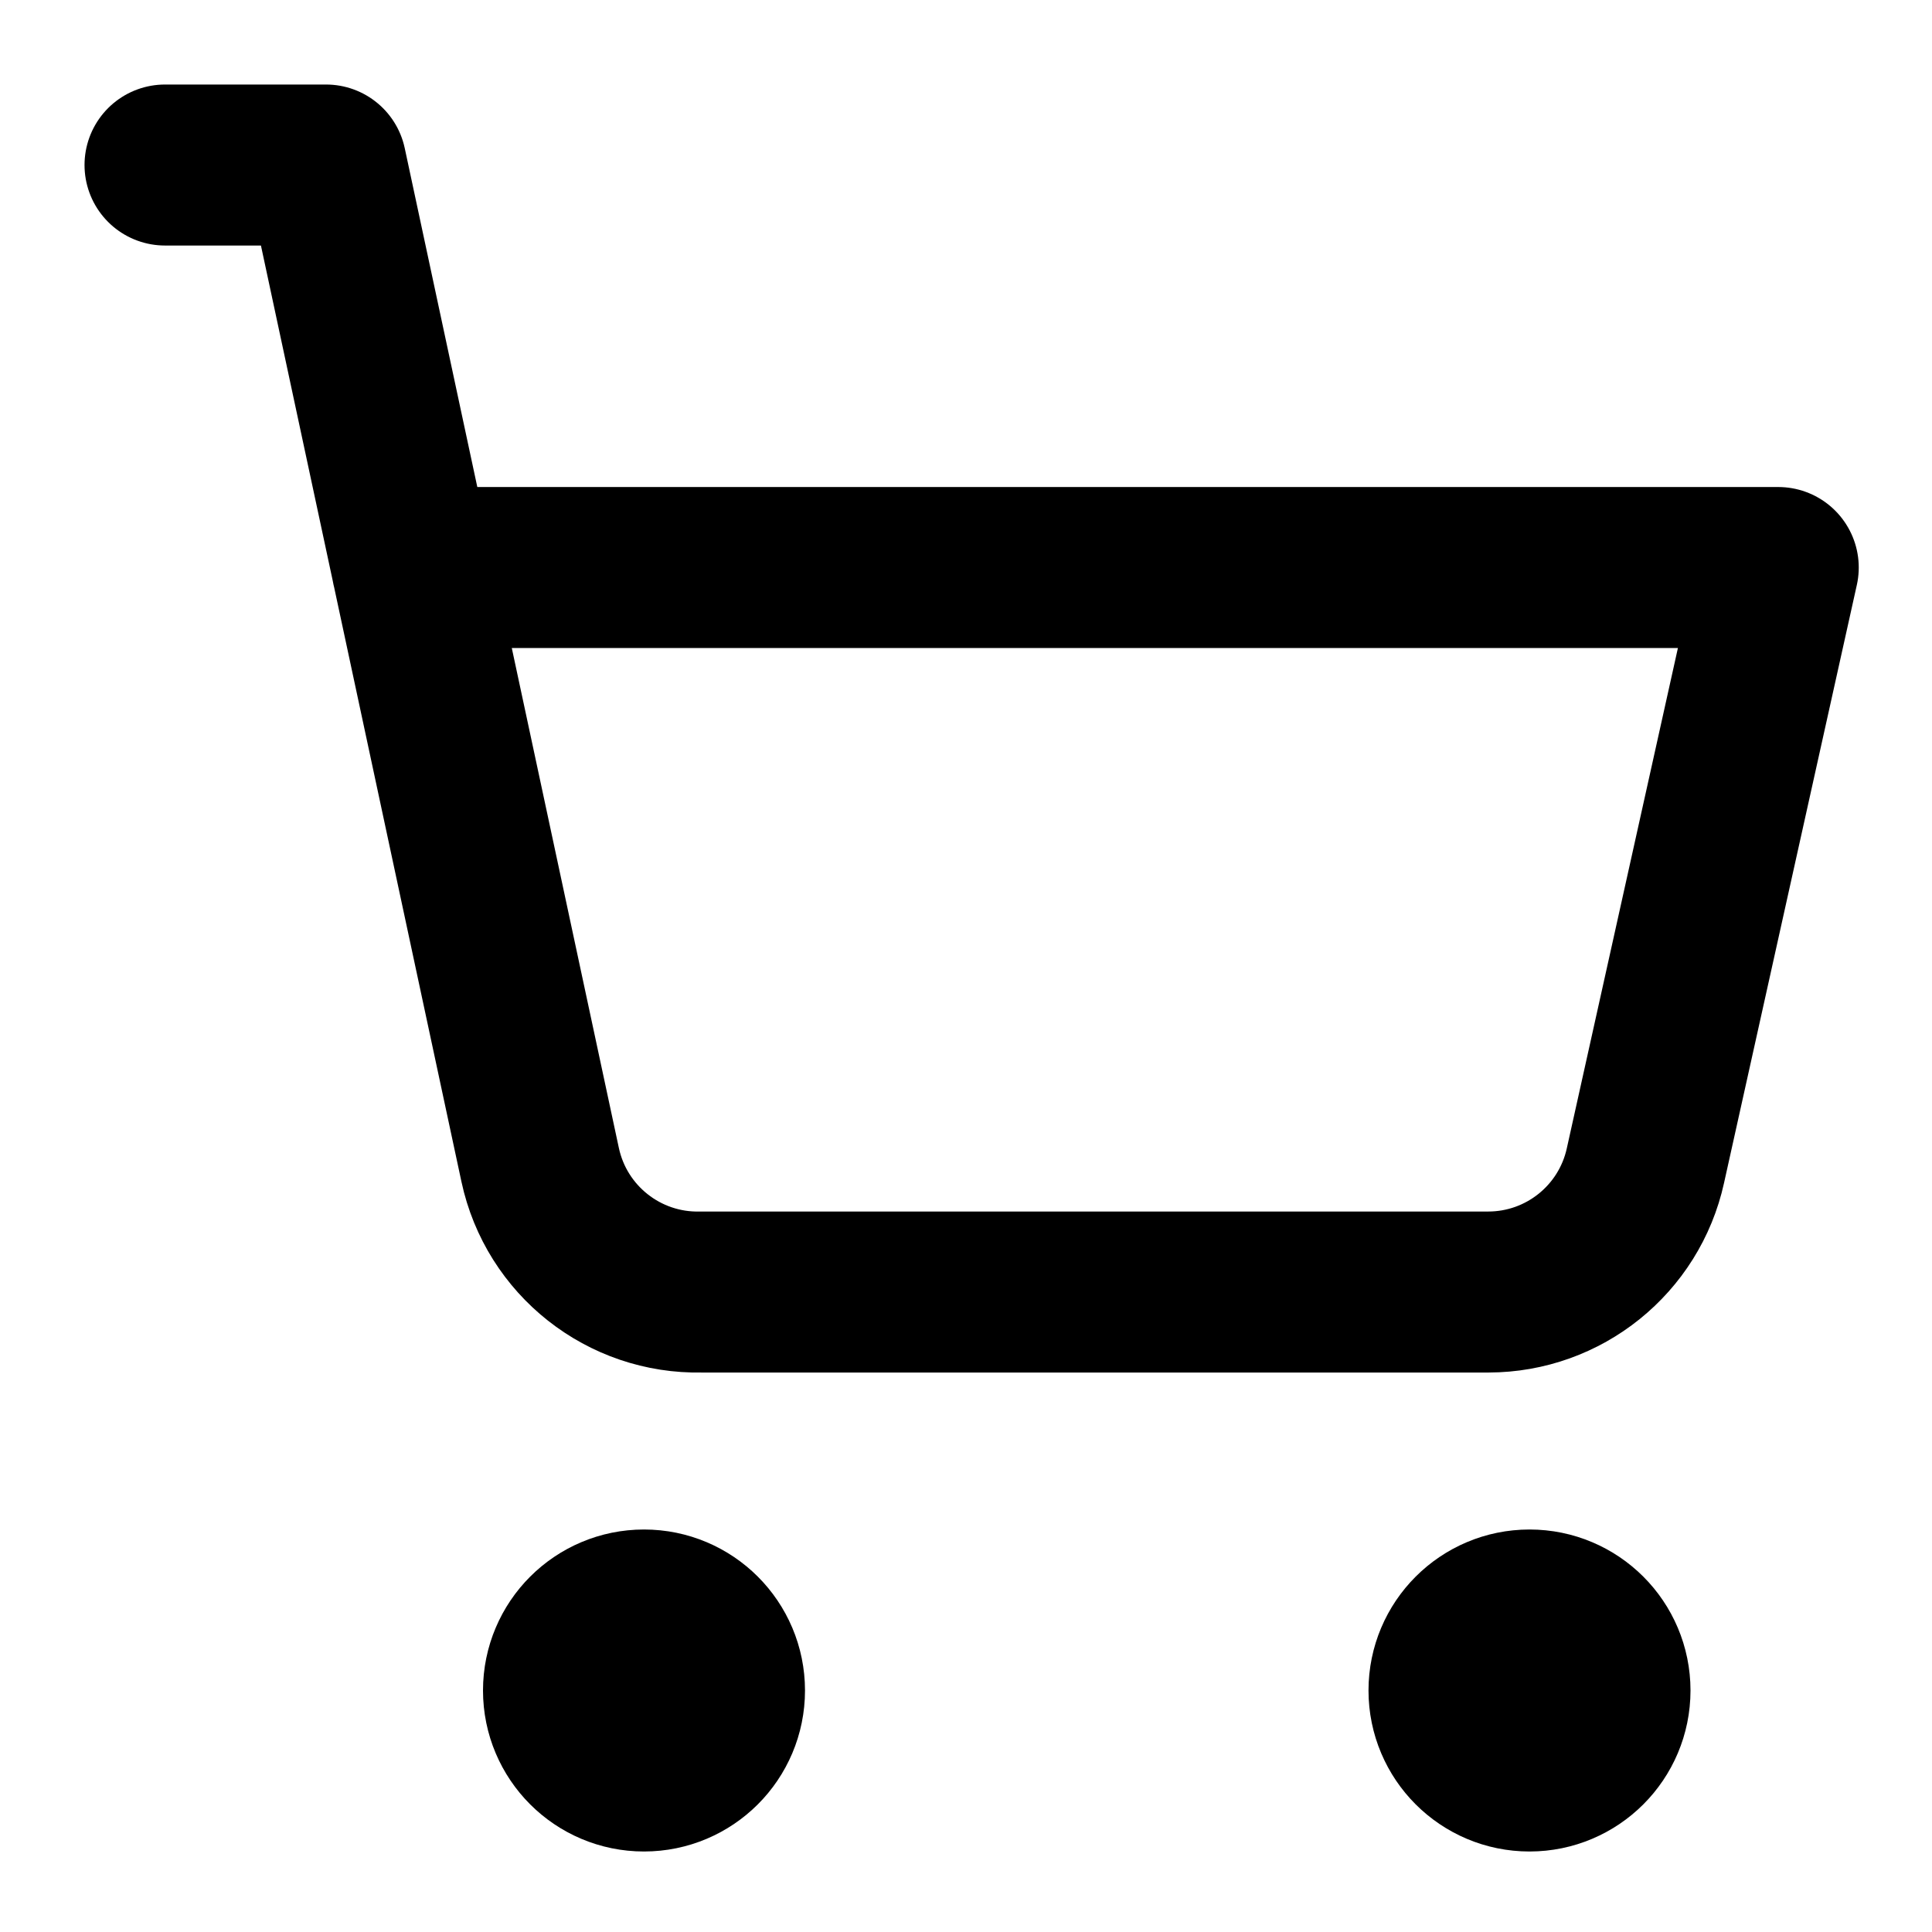
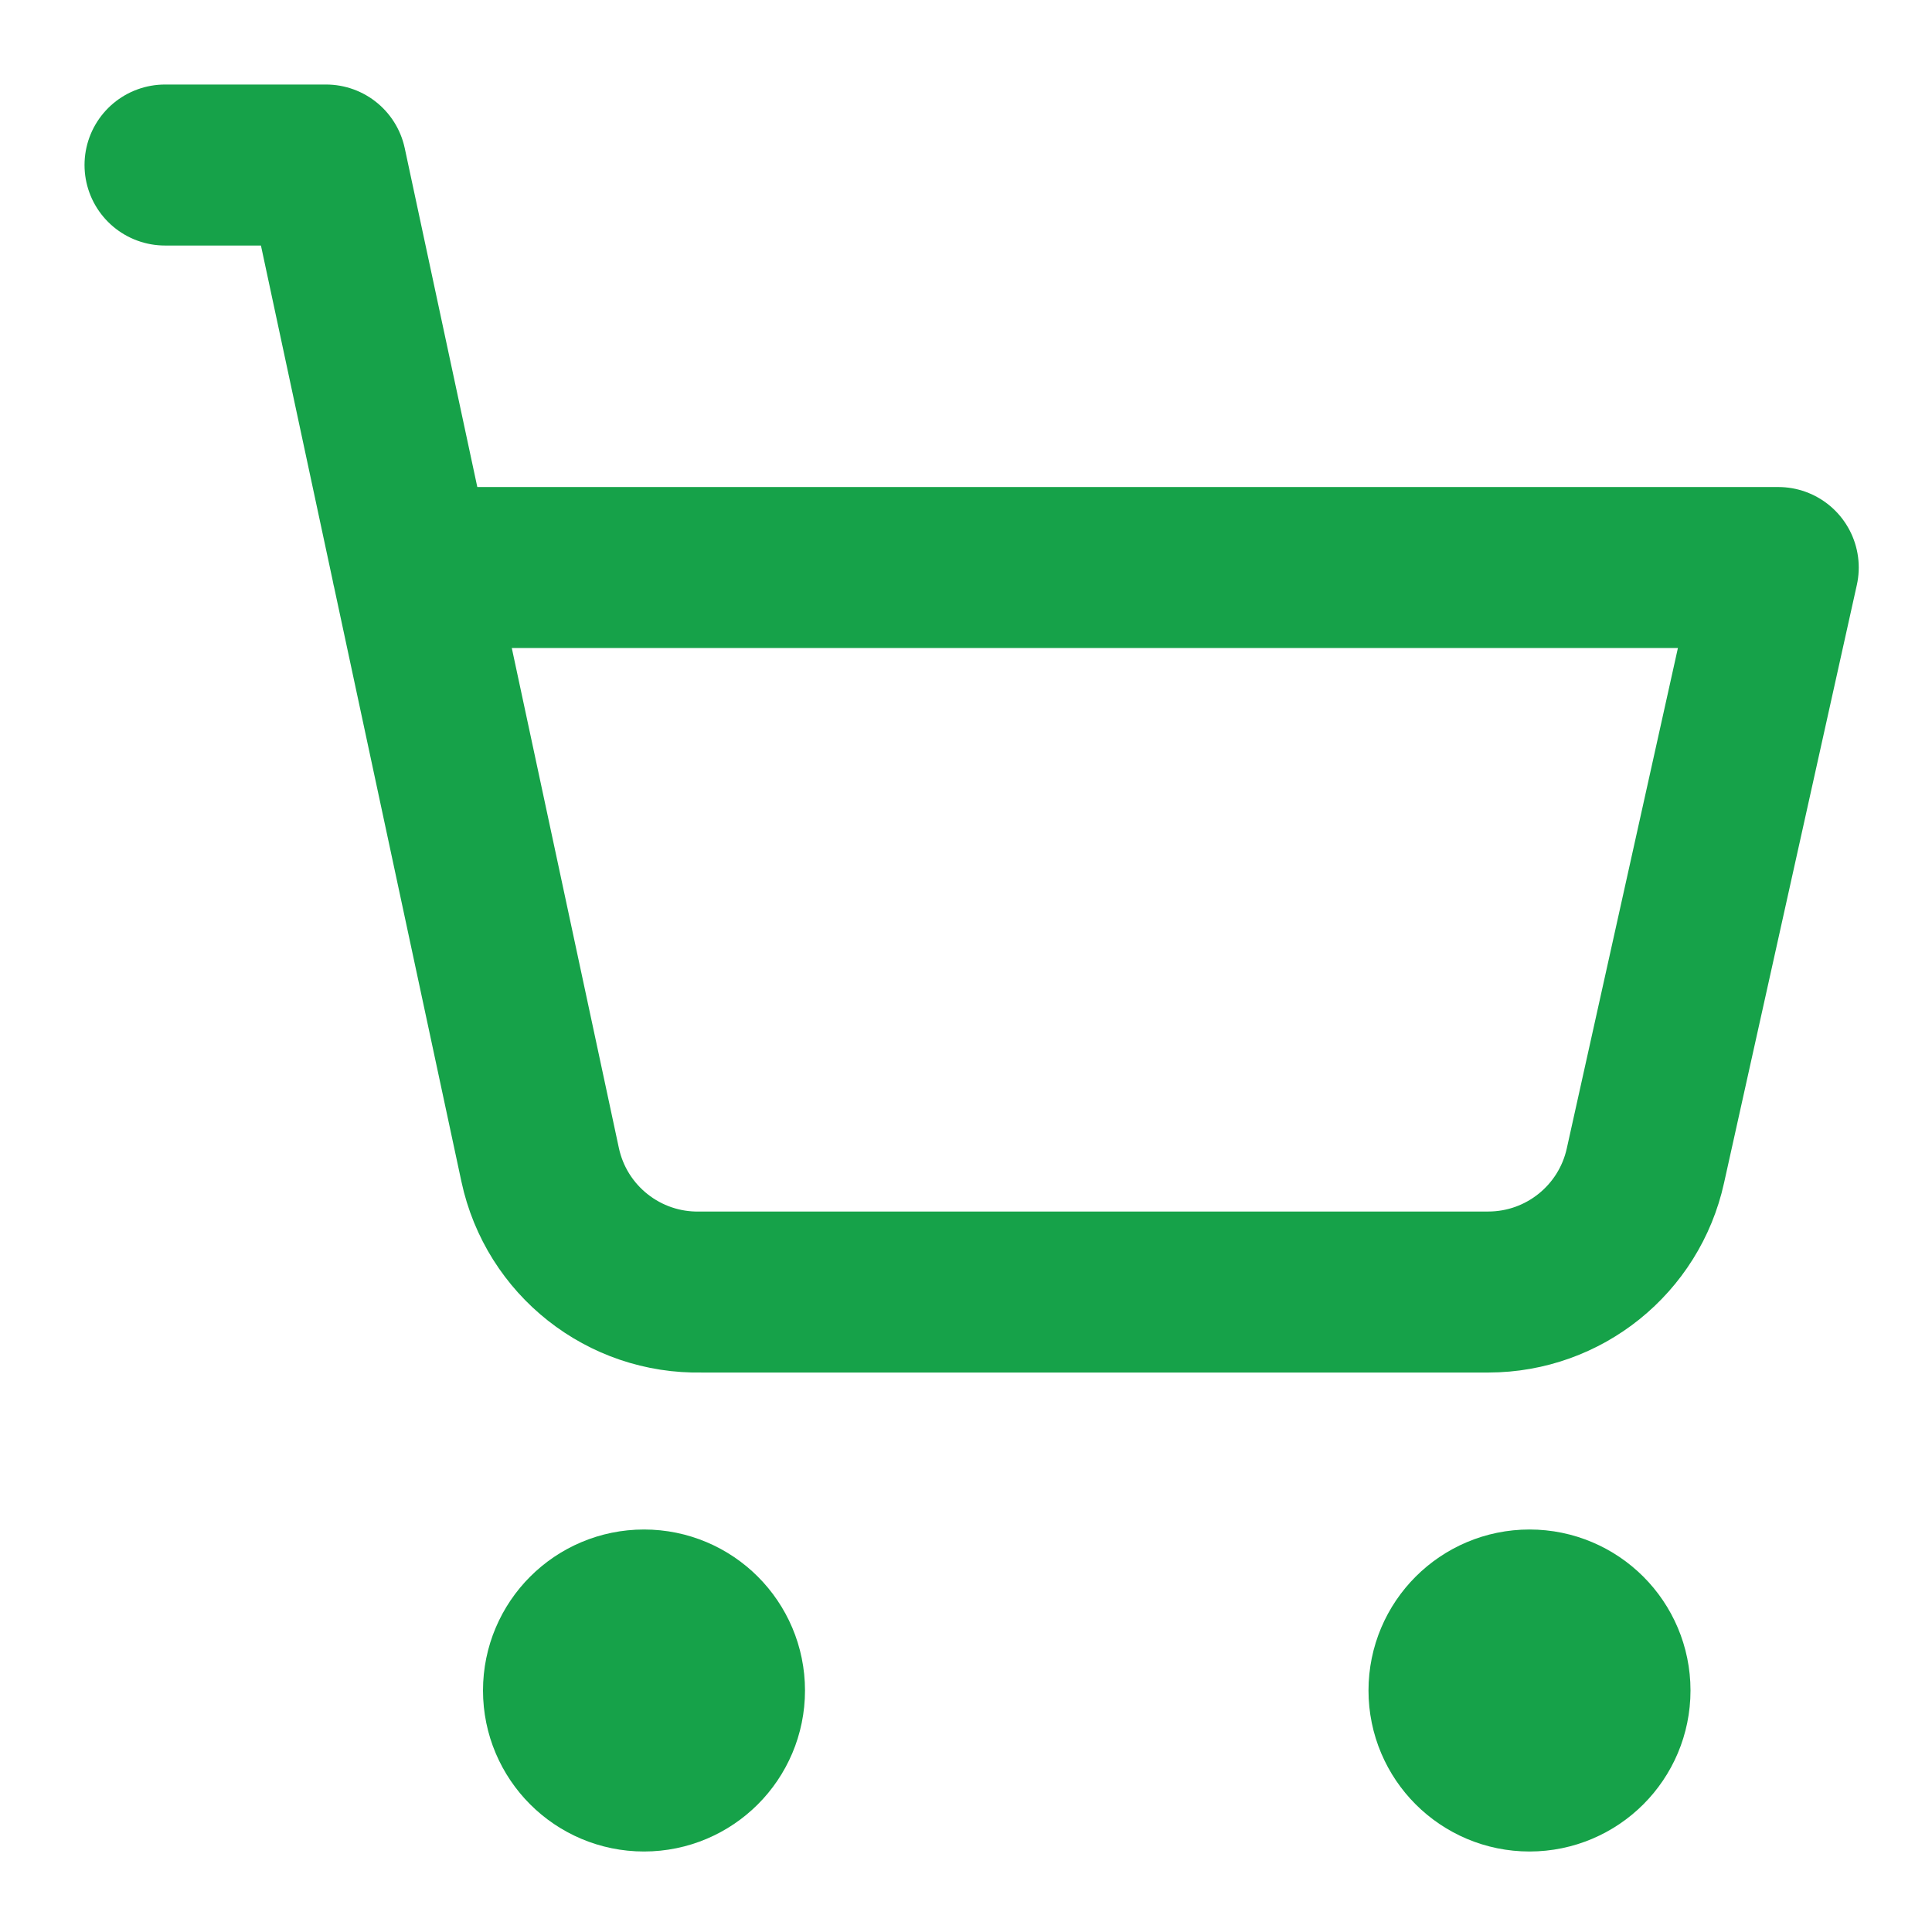
- <svg xmlns="http://www.w3.org/2000/svg" width="24" height="24" viewBox="0 0 24 24" fill="none" stroke="currentColor" stroke-width="2" stroke-linecap="round" stroke-linejoin="round" class="lucide lucide-shopping-cart h-8 w-8 text-accent">
+ <svg xmlns="http://www.w3.org/2000/svg" width="24" height="24" viewBox="0 0 24 24" fill="none" stroke="#16a249" stroke-width="2" stroke-linecap="round" stroke-linejoin="round" class="lucide lucide-shopping-cart h-8 w-8 text-accent">
  <circle cx="8" cy="21" r="1" />
  <circle cx="19" cy="21" r="1" />
  <path d="M2.05 2.05h2l2.66 12.42a2 2 0 0 0 2 1.58h9.78a2 2 0 0 0 1.95-1.57l1.65-7.43H5.12" />
</svg>
